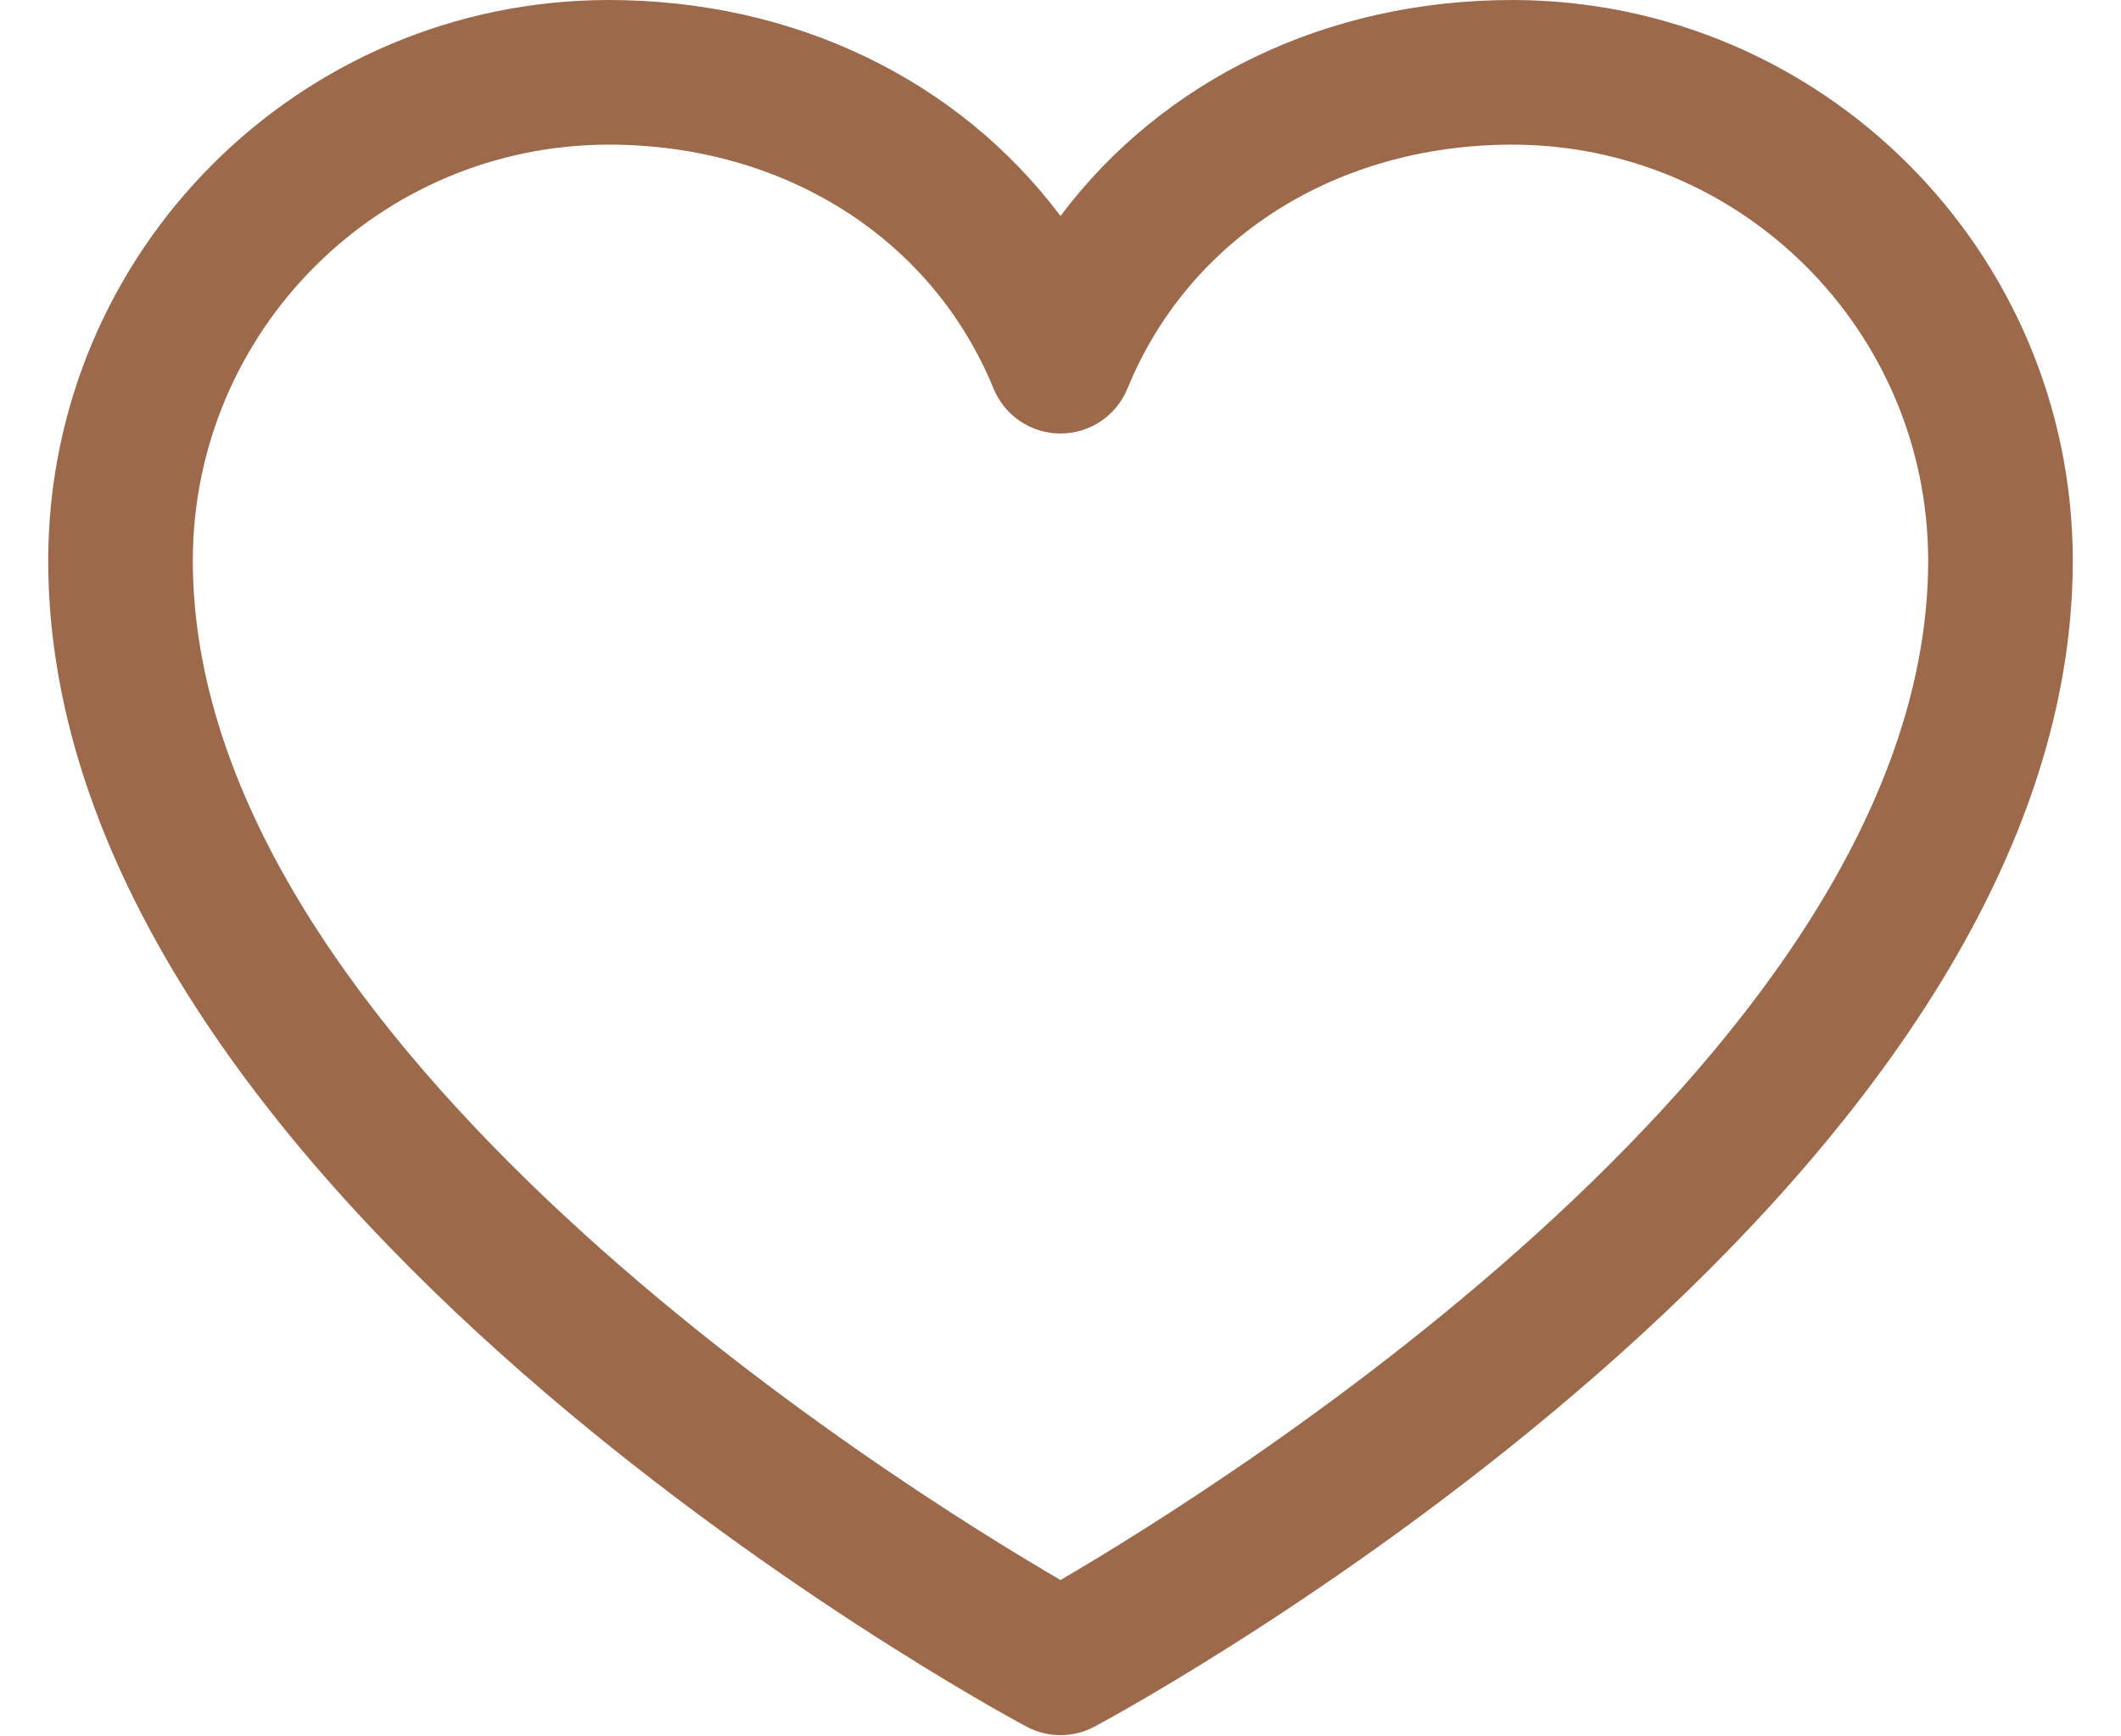
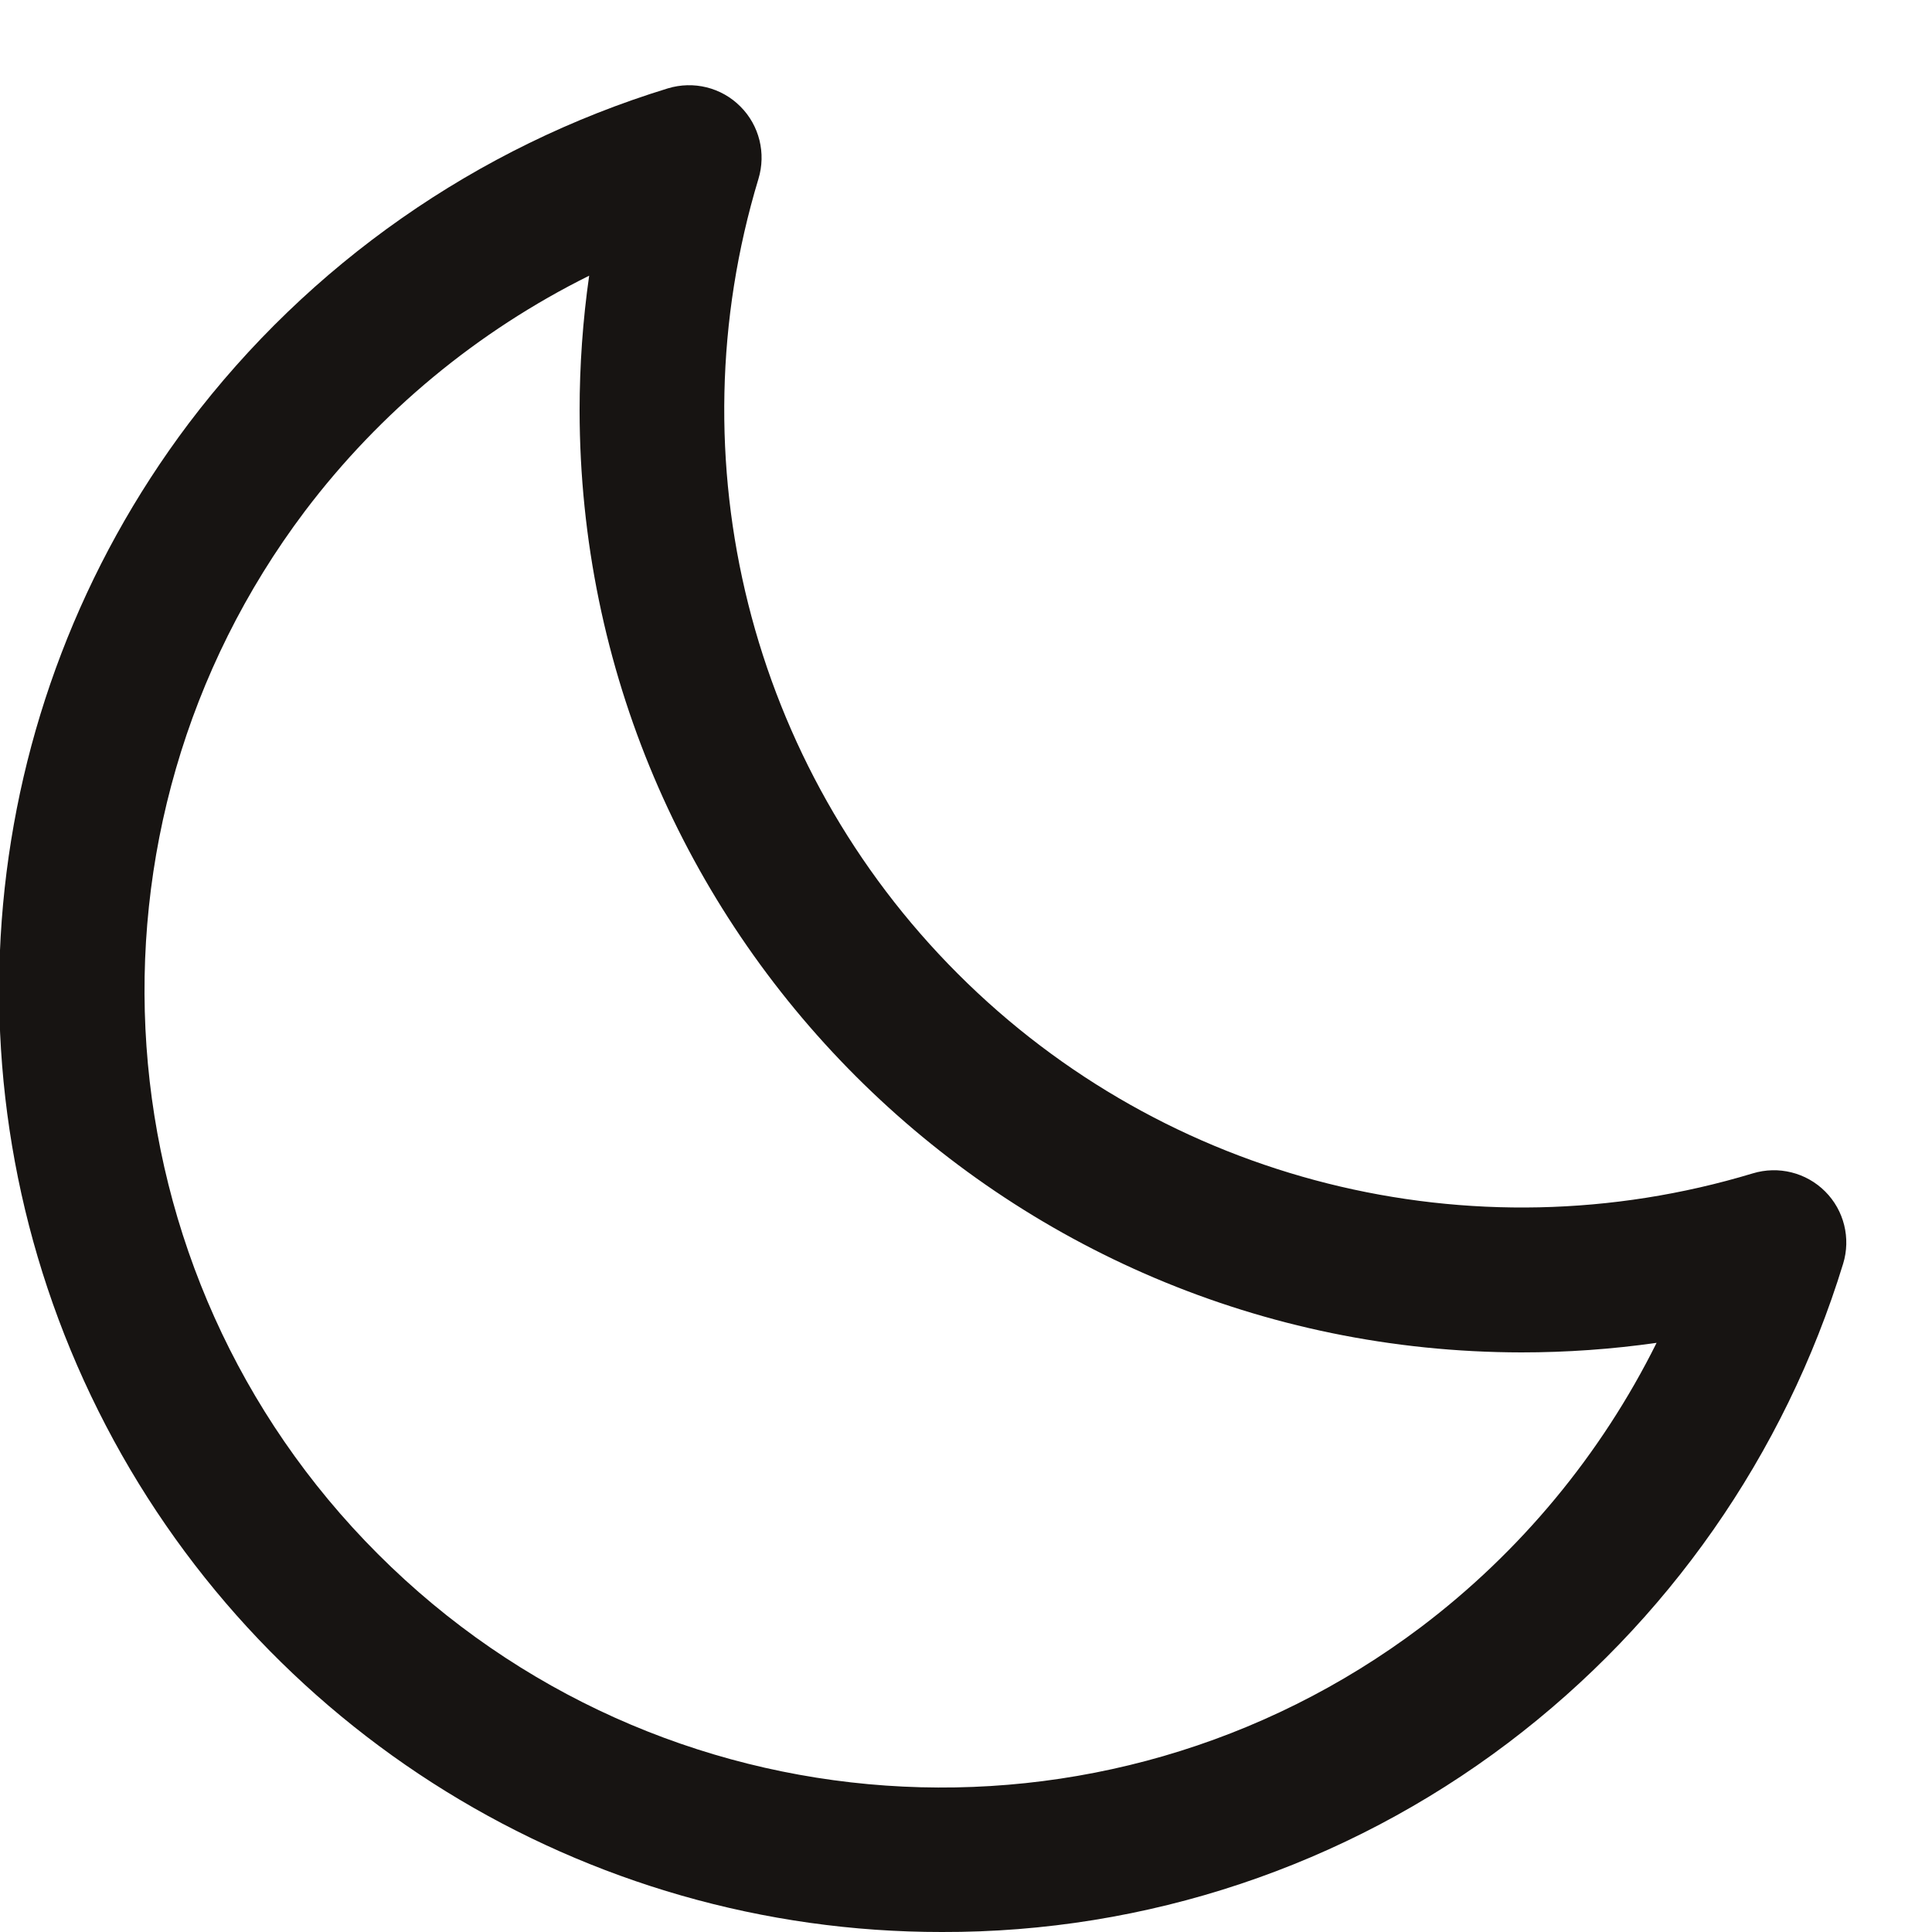
- <svg xmlns="http://www.w3.org/2000/svg" width="22" height="18" viewBox="0 0 22 18" fill="none">
-   <path fill-rule="evenodd" clip-rule="evenodd" d="M15.688 0C13.752 0 12.057 0.833 11 2.24C9.943 0.833 8.248 0 6.312 0C3.104 0.004 0.504 2.604 0.5 5.812C0.5 12.375 10.23 17.687 10.645 17.906C10.867 18.026 11.133 18.026 11.355 17.906C11.77 17.687 21.5 12.375 21.5 5.812C21.496 2.604 18.896 0.004 15.688 0ZM11 16.387C9.288 15.39 2 10.846 2 5.812C2.003 3.432 3.932 1.503 6.312 1.5C8.136 1.5 9.667 2.471 10.306 4.031C10.422 4.313 10.696 4.496 11 4.496C11.304 4.496 11.578 4.313 11.694 4.031C12.333 2.468 13.864 1.5 15.688 1.5C18.068 1.503 19.997 3.432 20 5.812C20 10.838 12.71 15.389 11 16.387Z" fill="#9C694A" />
+ <svg xmlns="http://www.w3.org/2000/svg" width="20" height="20" viewBox="0 0 20 20" fill="none">
+   <path fill-rule="evenodd" clip-rule="evenodd" d="M18.894 12.334C18.698 12.138 18.41 12.066 18.144 12.147C15.23 13.027 12.068 12.234 9.916 10.081C7.763 7.929 6.97 4.767 7.851 1.853C7.932 1.587 7.861 1.298 7.664 1.102C7.468 0.905 7.179 0.834 6.913 0.915C4.936 1.521 3.2 2.735 1.953 4.384C-0.272 7.338 -0.634 11.297 1.018 14.605C2.67 17.914 6.052 20.003 9.75 20C11.865 20.006 13.924 19.319 15.611 18.043C17.261 16.795 18.474 15.059 19.08 13.082C19.161 12.818 19.09 12.53 18.894 12.334ZM14.709 16.844C11.425 19.318 6.82 18.996 3.913 16.088C1.005 13.181 0.682 8.576 3.156 5.292C3.935 4.262 4.943 3.428 6.099 2.854C6.033 3.316 6 3.783 6 4.25C6.006 9.632 10.368 13.994 15.75 14C16.218 14 16.685 13.967 17.149 13.901C16.574 15.057 15.739 16.065 14.709 16.844Z" fill="#171412" />
</svg>
